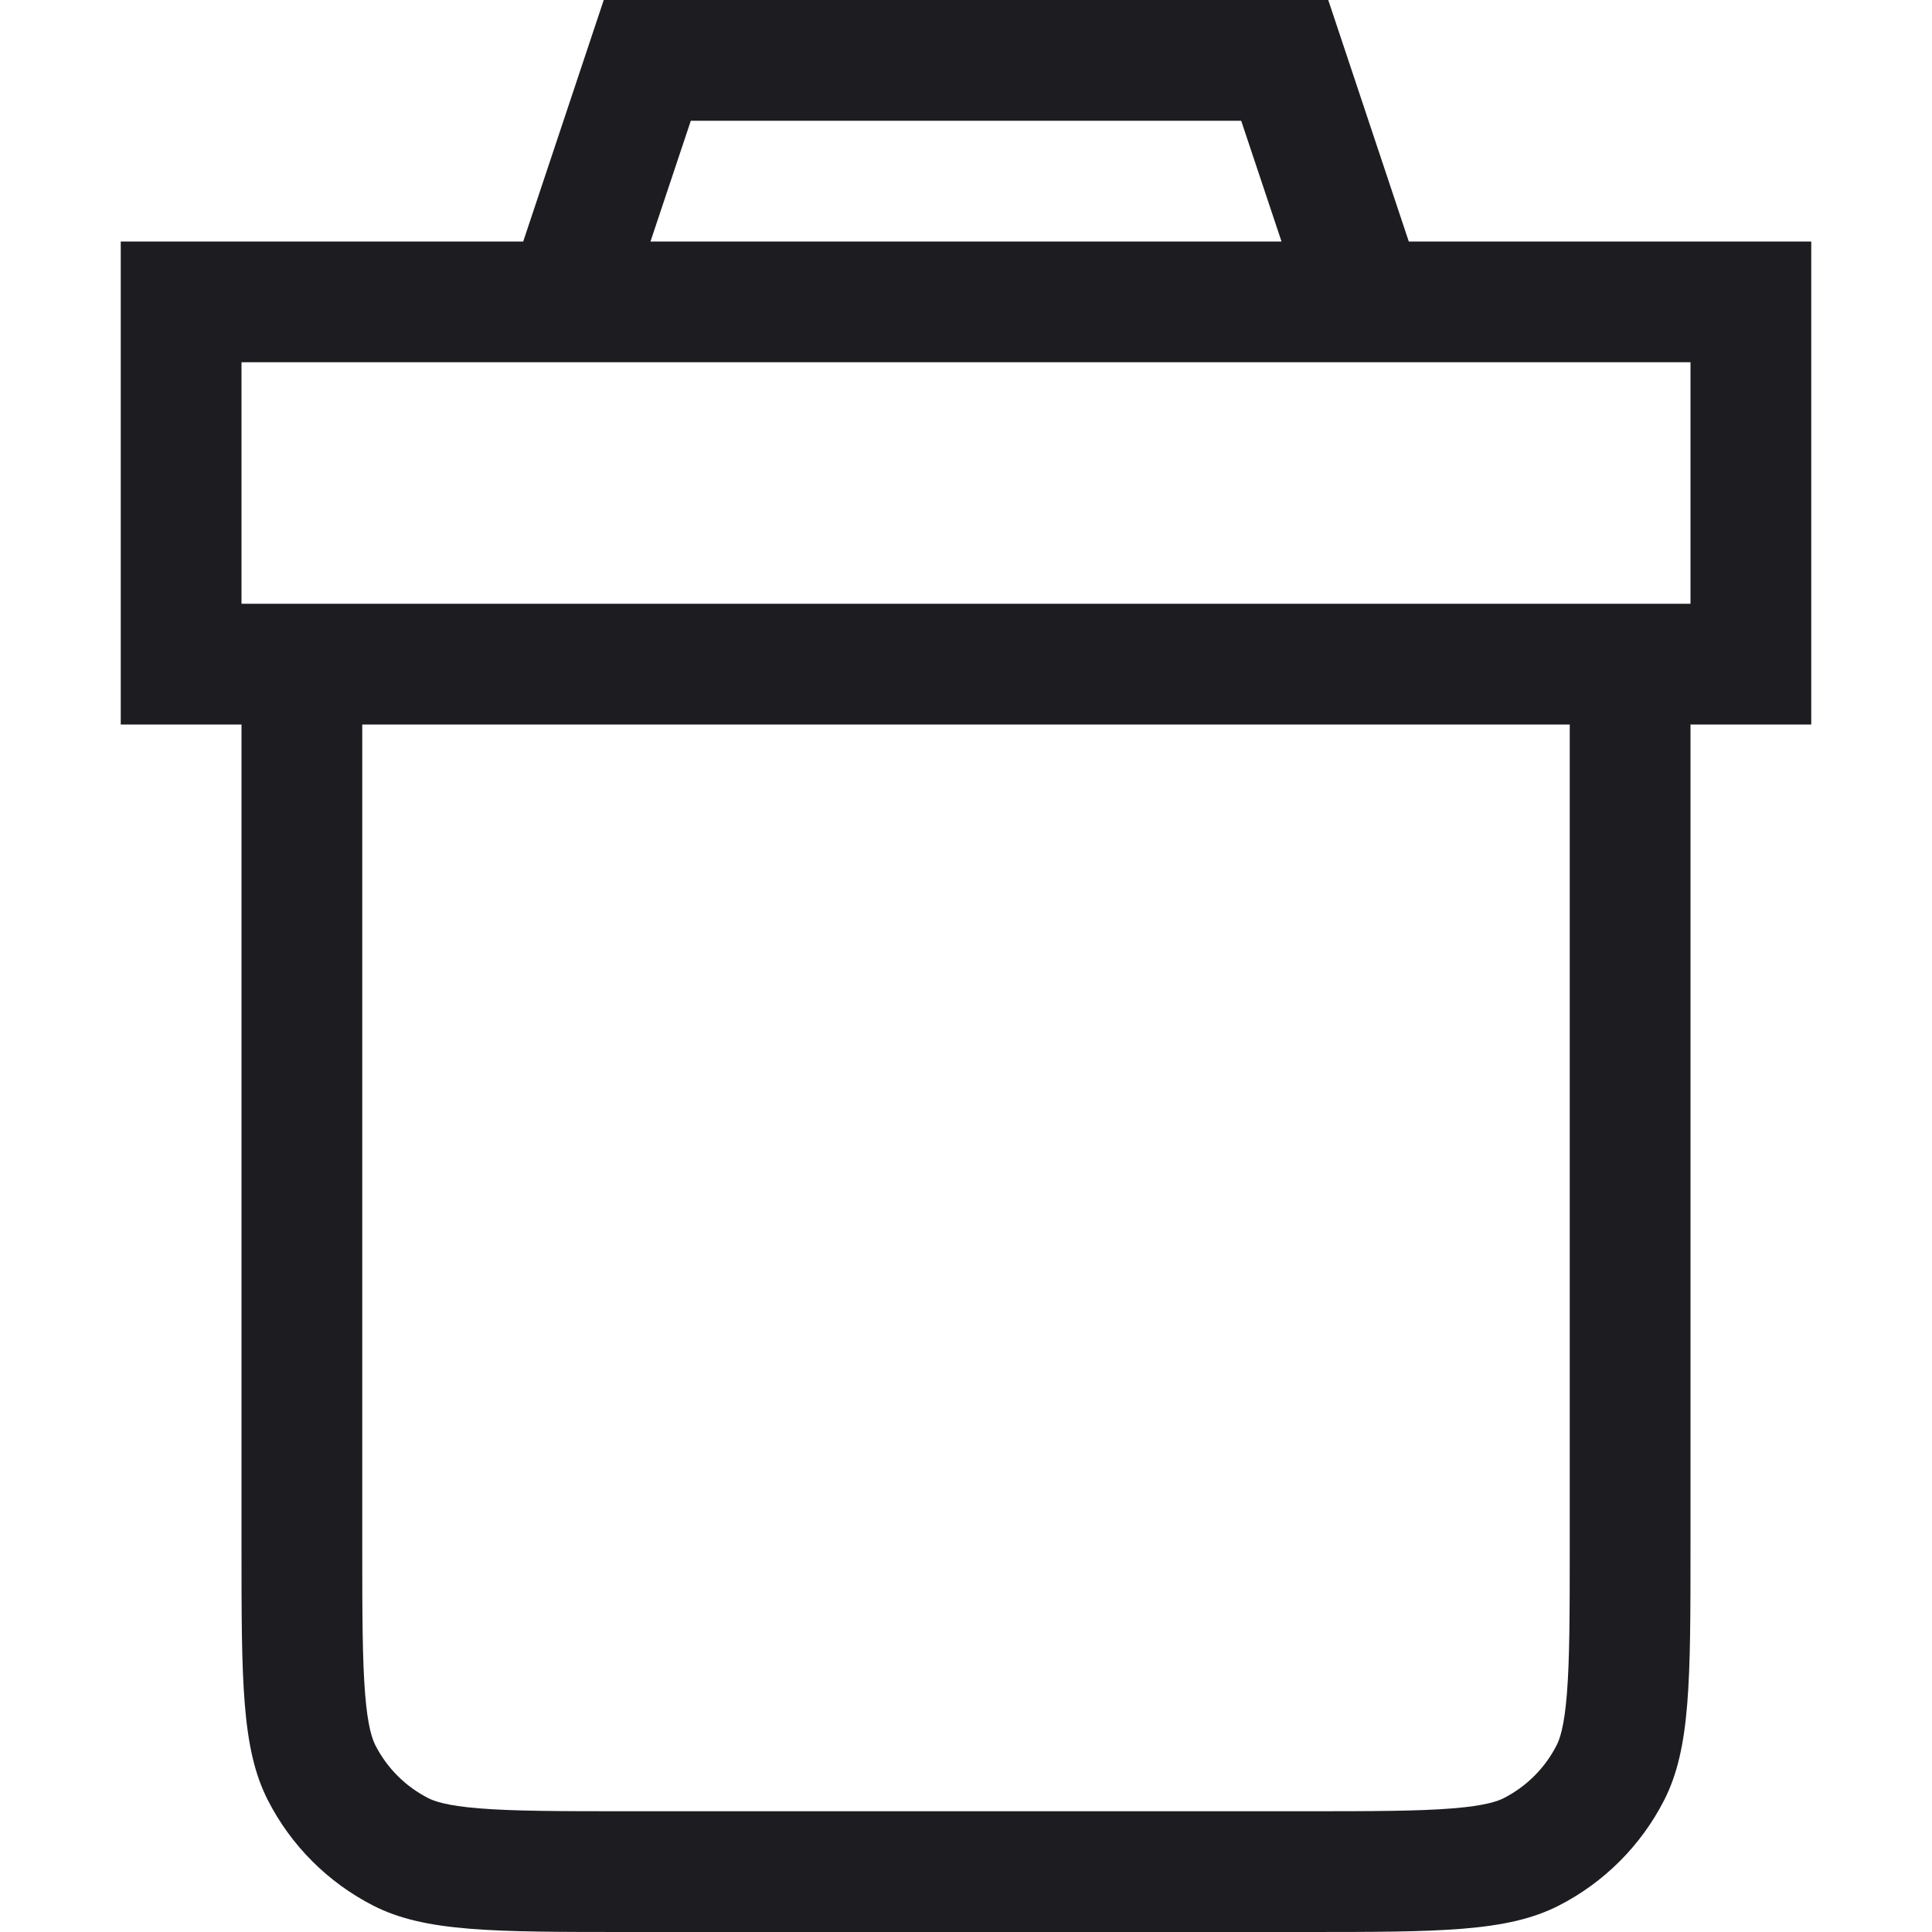
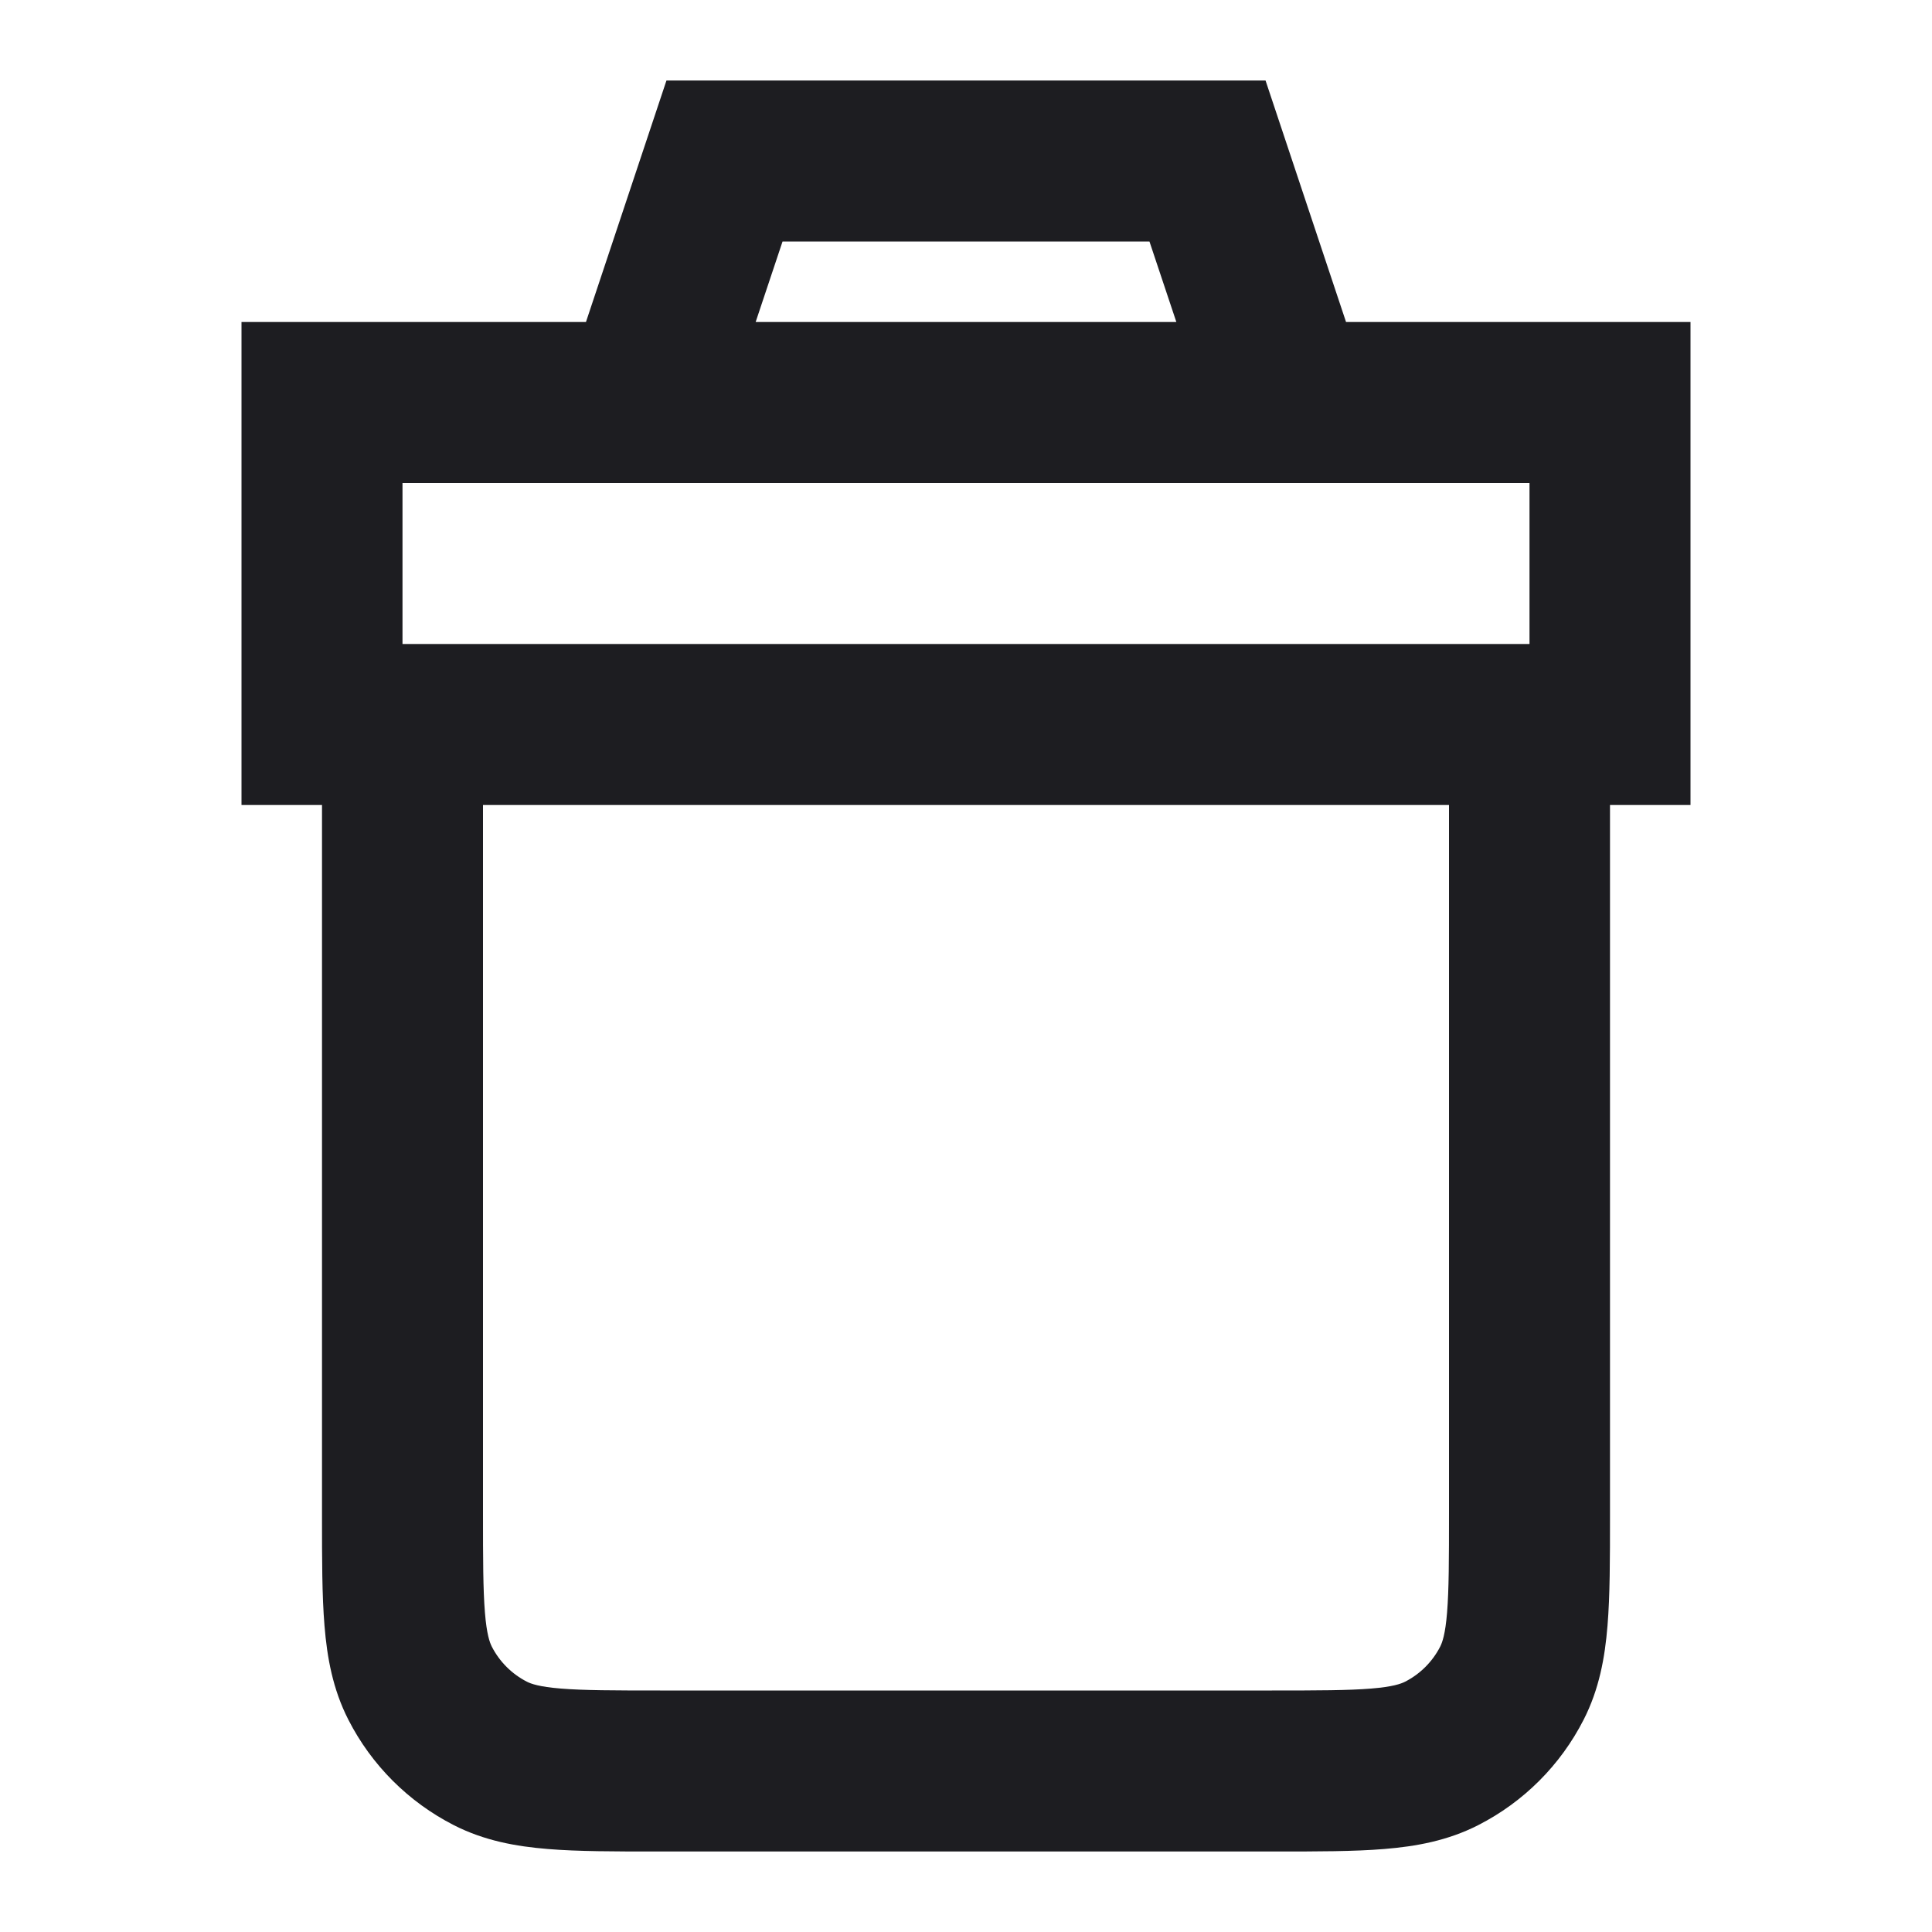
- <svg xmlns="http://www.w3.org/2000/svg" width="16" height="16" viewBox="0 0 16 16" fill="none">
-   <path fill-rule="evenodd" clip-rule="evenodd" d="M5.387 2L5.721 1H10.279L10.613 2H5.387ZM4.333 2L5 0H11L11.667 2H14H15V3V5V6H14V12.8C14 13.92 14 14.48 13.782 14.908C13.59 15.284 13.284 15.59 12.908 15.782C12.48 16 11.92 16 10.8 16H5.2C4.08 16 3.52 16 3.092 15.782C2.716 15.59 2.41 15.284 2.218 14.908C2 14.48 2 13.92 2 12.8V6H1V5V3V2H2H4.333ZM12 3H10.946H5.054H4H2V5H3H13H14V3H12ZM3 6H13V12.8C13 13.377 12.999 13.749 12.976 14.032C12.954 14.304 12.916 14.405 12.891 14.454C12.795 14.642 12.642 14.795 12.454 14.891C12.405 14.916 12.304 14.954 12.032 14.976C11.749 14.999 11.377 15 10.8 15H5.2C4.623 15 4.251 14.999 3.968 14.976C3.696 14.954 3.595 14.916 3.546 14.891C3.358 14.795 3.205 14.642 3.109 14.454C3.084 14.405 3.046 14.304 3.024 14.032C3.001 13.749 3 13.377 3 12.8V6Z" fill="#1D1D21" />
+ <svg xmlns="http://www.w3.org/2000/svg" width="24" height="24" viewBox="0 0 24 24" fill="none">
+   <path fill-rule="evenodd" clip-rule="evenodd" d="M8.279 1H9H15H15.721L15.949 1.684L16.721 4H20H21V5V9V10H20V18.8V18.838C20 19.366 20 19.82 19.969 20.195C19.937 20.59 19.866 20.984 19.673 21.362C19.385 21.927 18.927 22.385 18.362 22.673C17.984 22.866 17.59 22.937 17.195 22.969C16.82 23 16.366 23 15.838 23H15.8H8.2H8.161C7.634 23 7.18 23 6.805 22.969C6.41 22.937 6.016 22.866 5.638 22.673C5.074 22.385 4.615 21.927 4.327 21.362C4.134 20.984 4.063 20.59 4.031 20.195C4 19.82 4 19.366 4 18.838L4 18.8V10H3V9V5V4H4H7.279L8.051 1.684L8.279 1ZM5 8H19V6H17.387H16.308H16H8H6.613H5V8ZM6 10V18.8C6 19.377 6.001 19.749 6.024 20.032C6.046 20.304 6.084 20.404 6.109 20.454C6.205 20.642 6.358 20.795 6.546 20.891C6.595 20.916 6.696 20.954 6.968 20.976C7.251 20.999 7.623 21 8.2 21H15.8C16.377 21 16.749 20.999 17.032 20.976C17.304 20.954 17.404 20.916 17.454 20.891C17.642 20.795 17.795 20.642 17.891 20.454C17.916 20.404 17.954 20.304 17.976 20.032C17.999 19.749 18 19.377 18 18.8V10H6ZM14.279 3L14.613 4H9.387L9.721 3H14.279Z" fill="#1D1D21" />
</svg>
